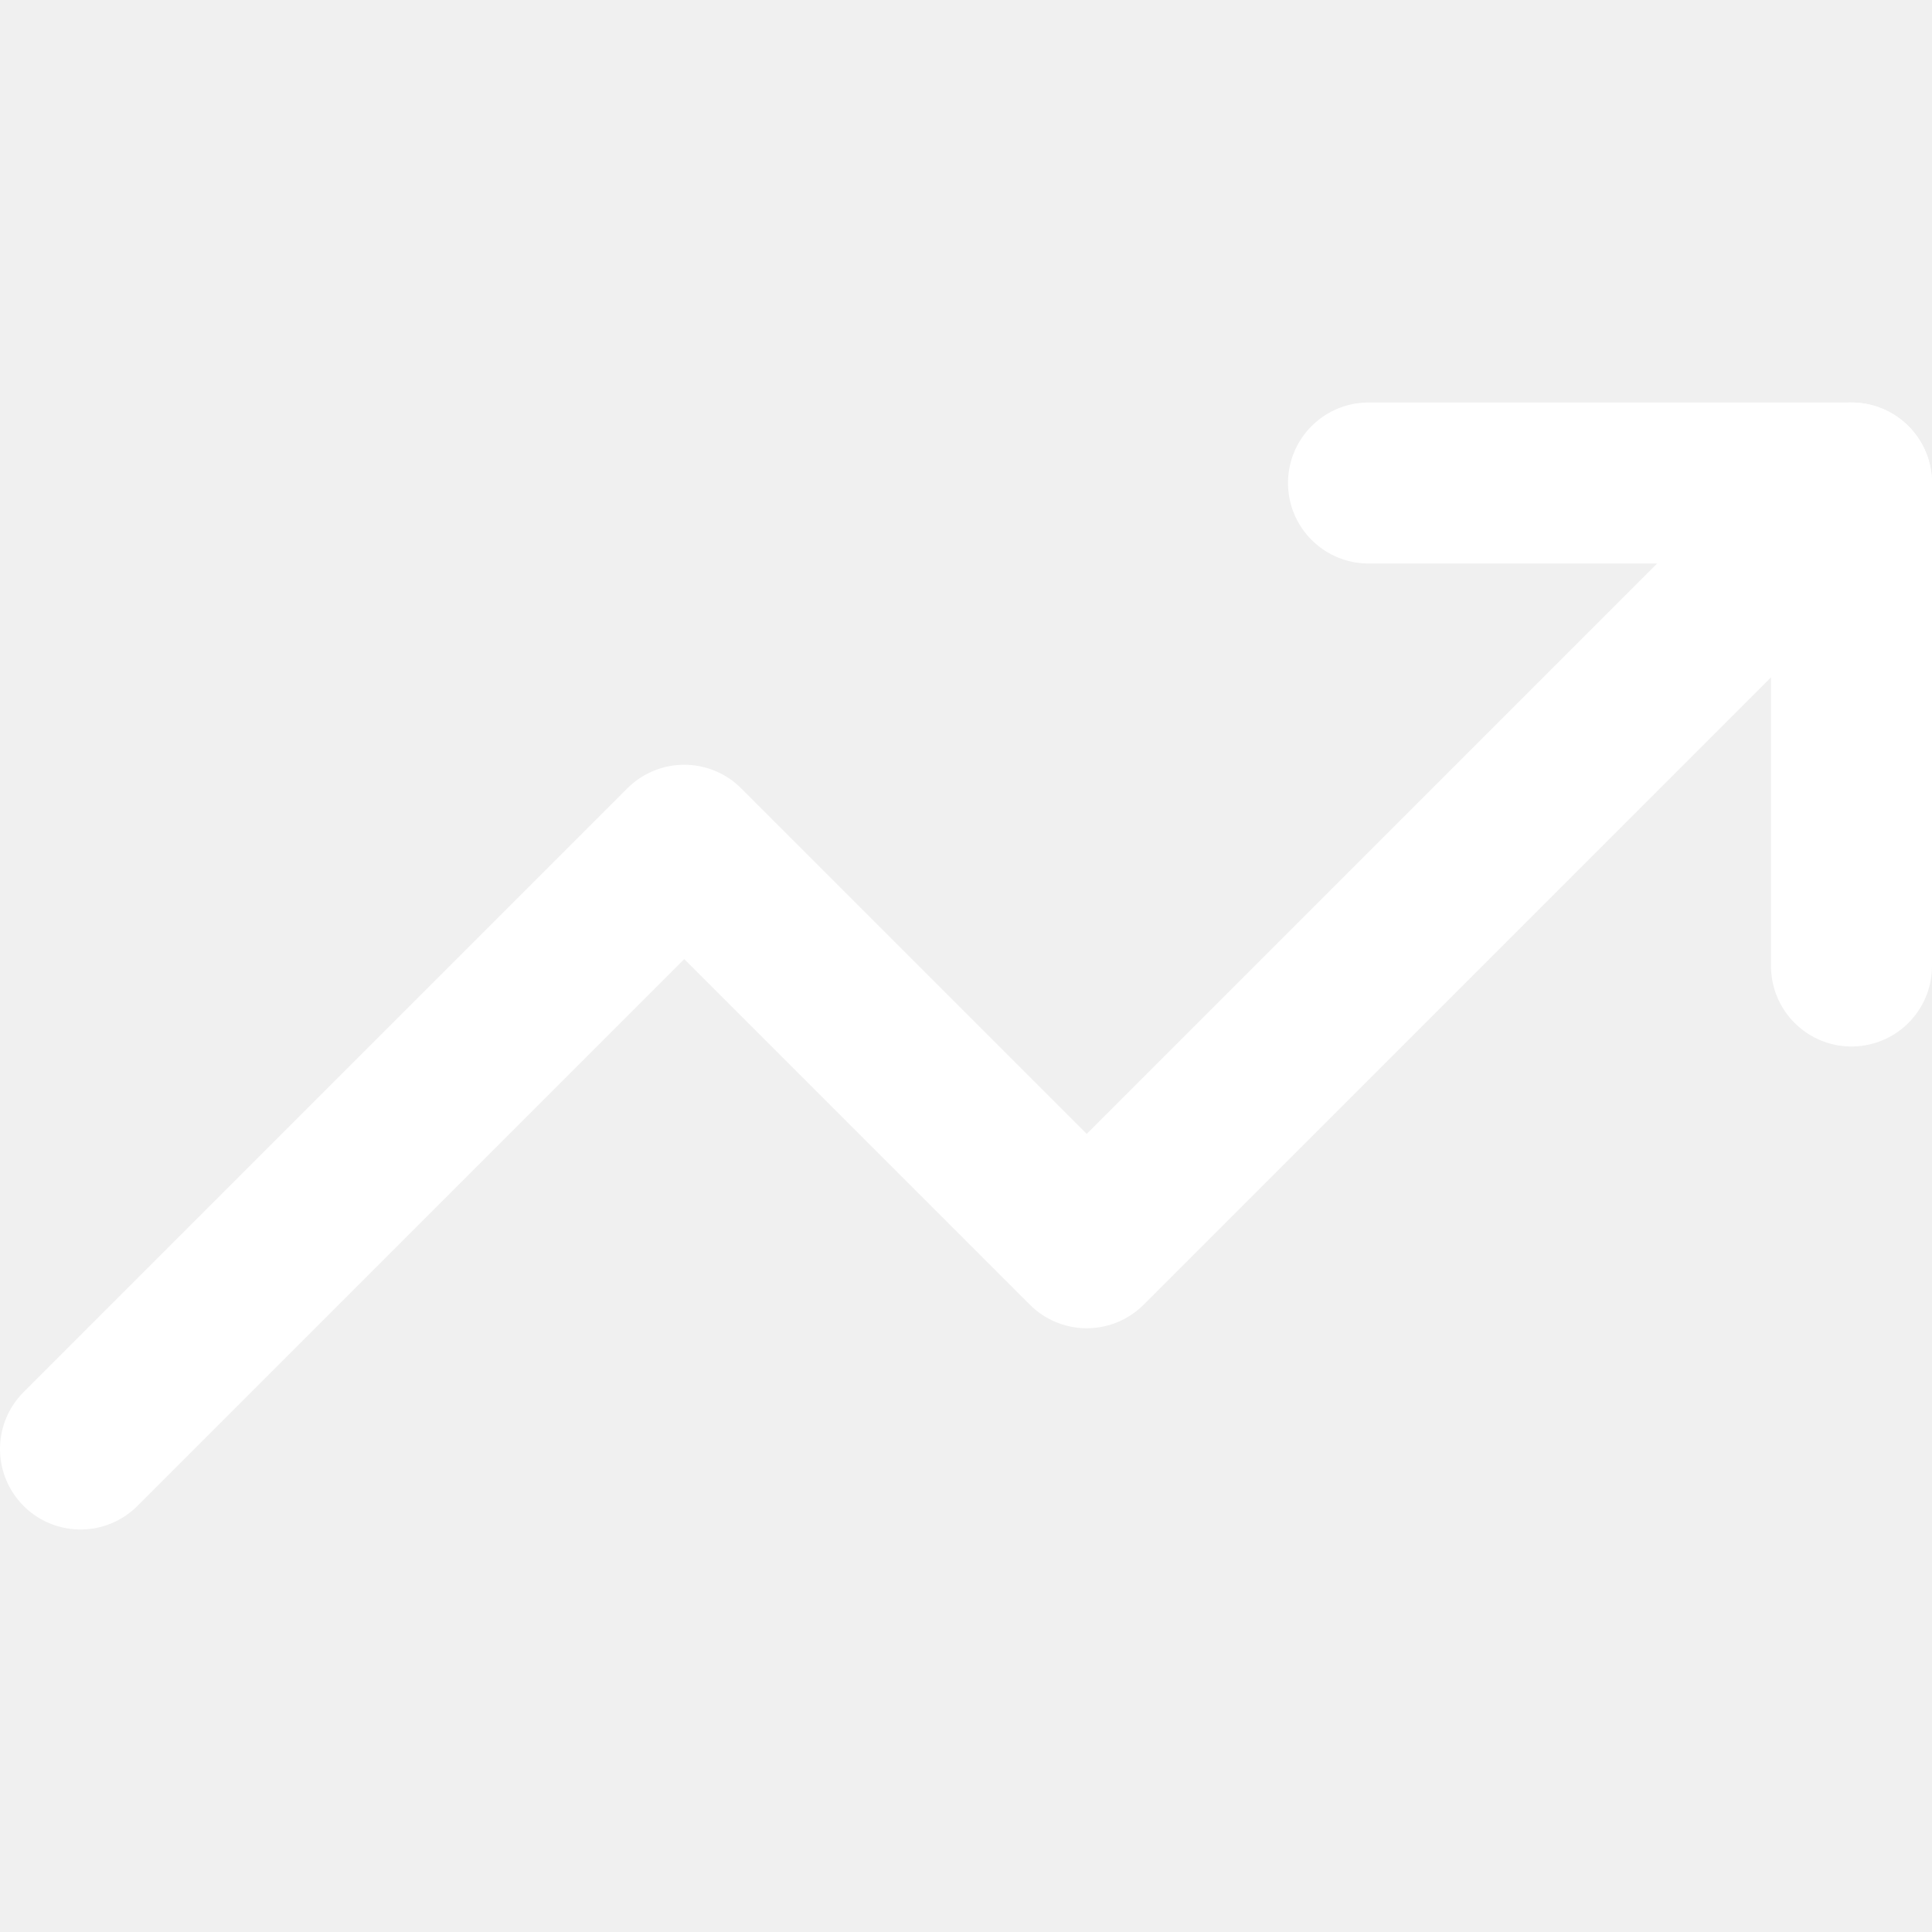
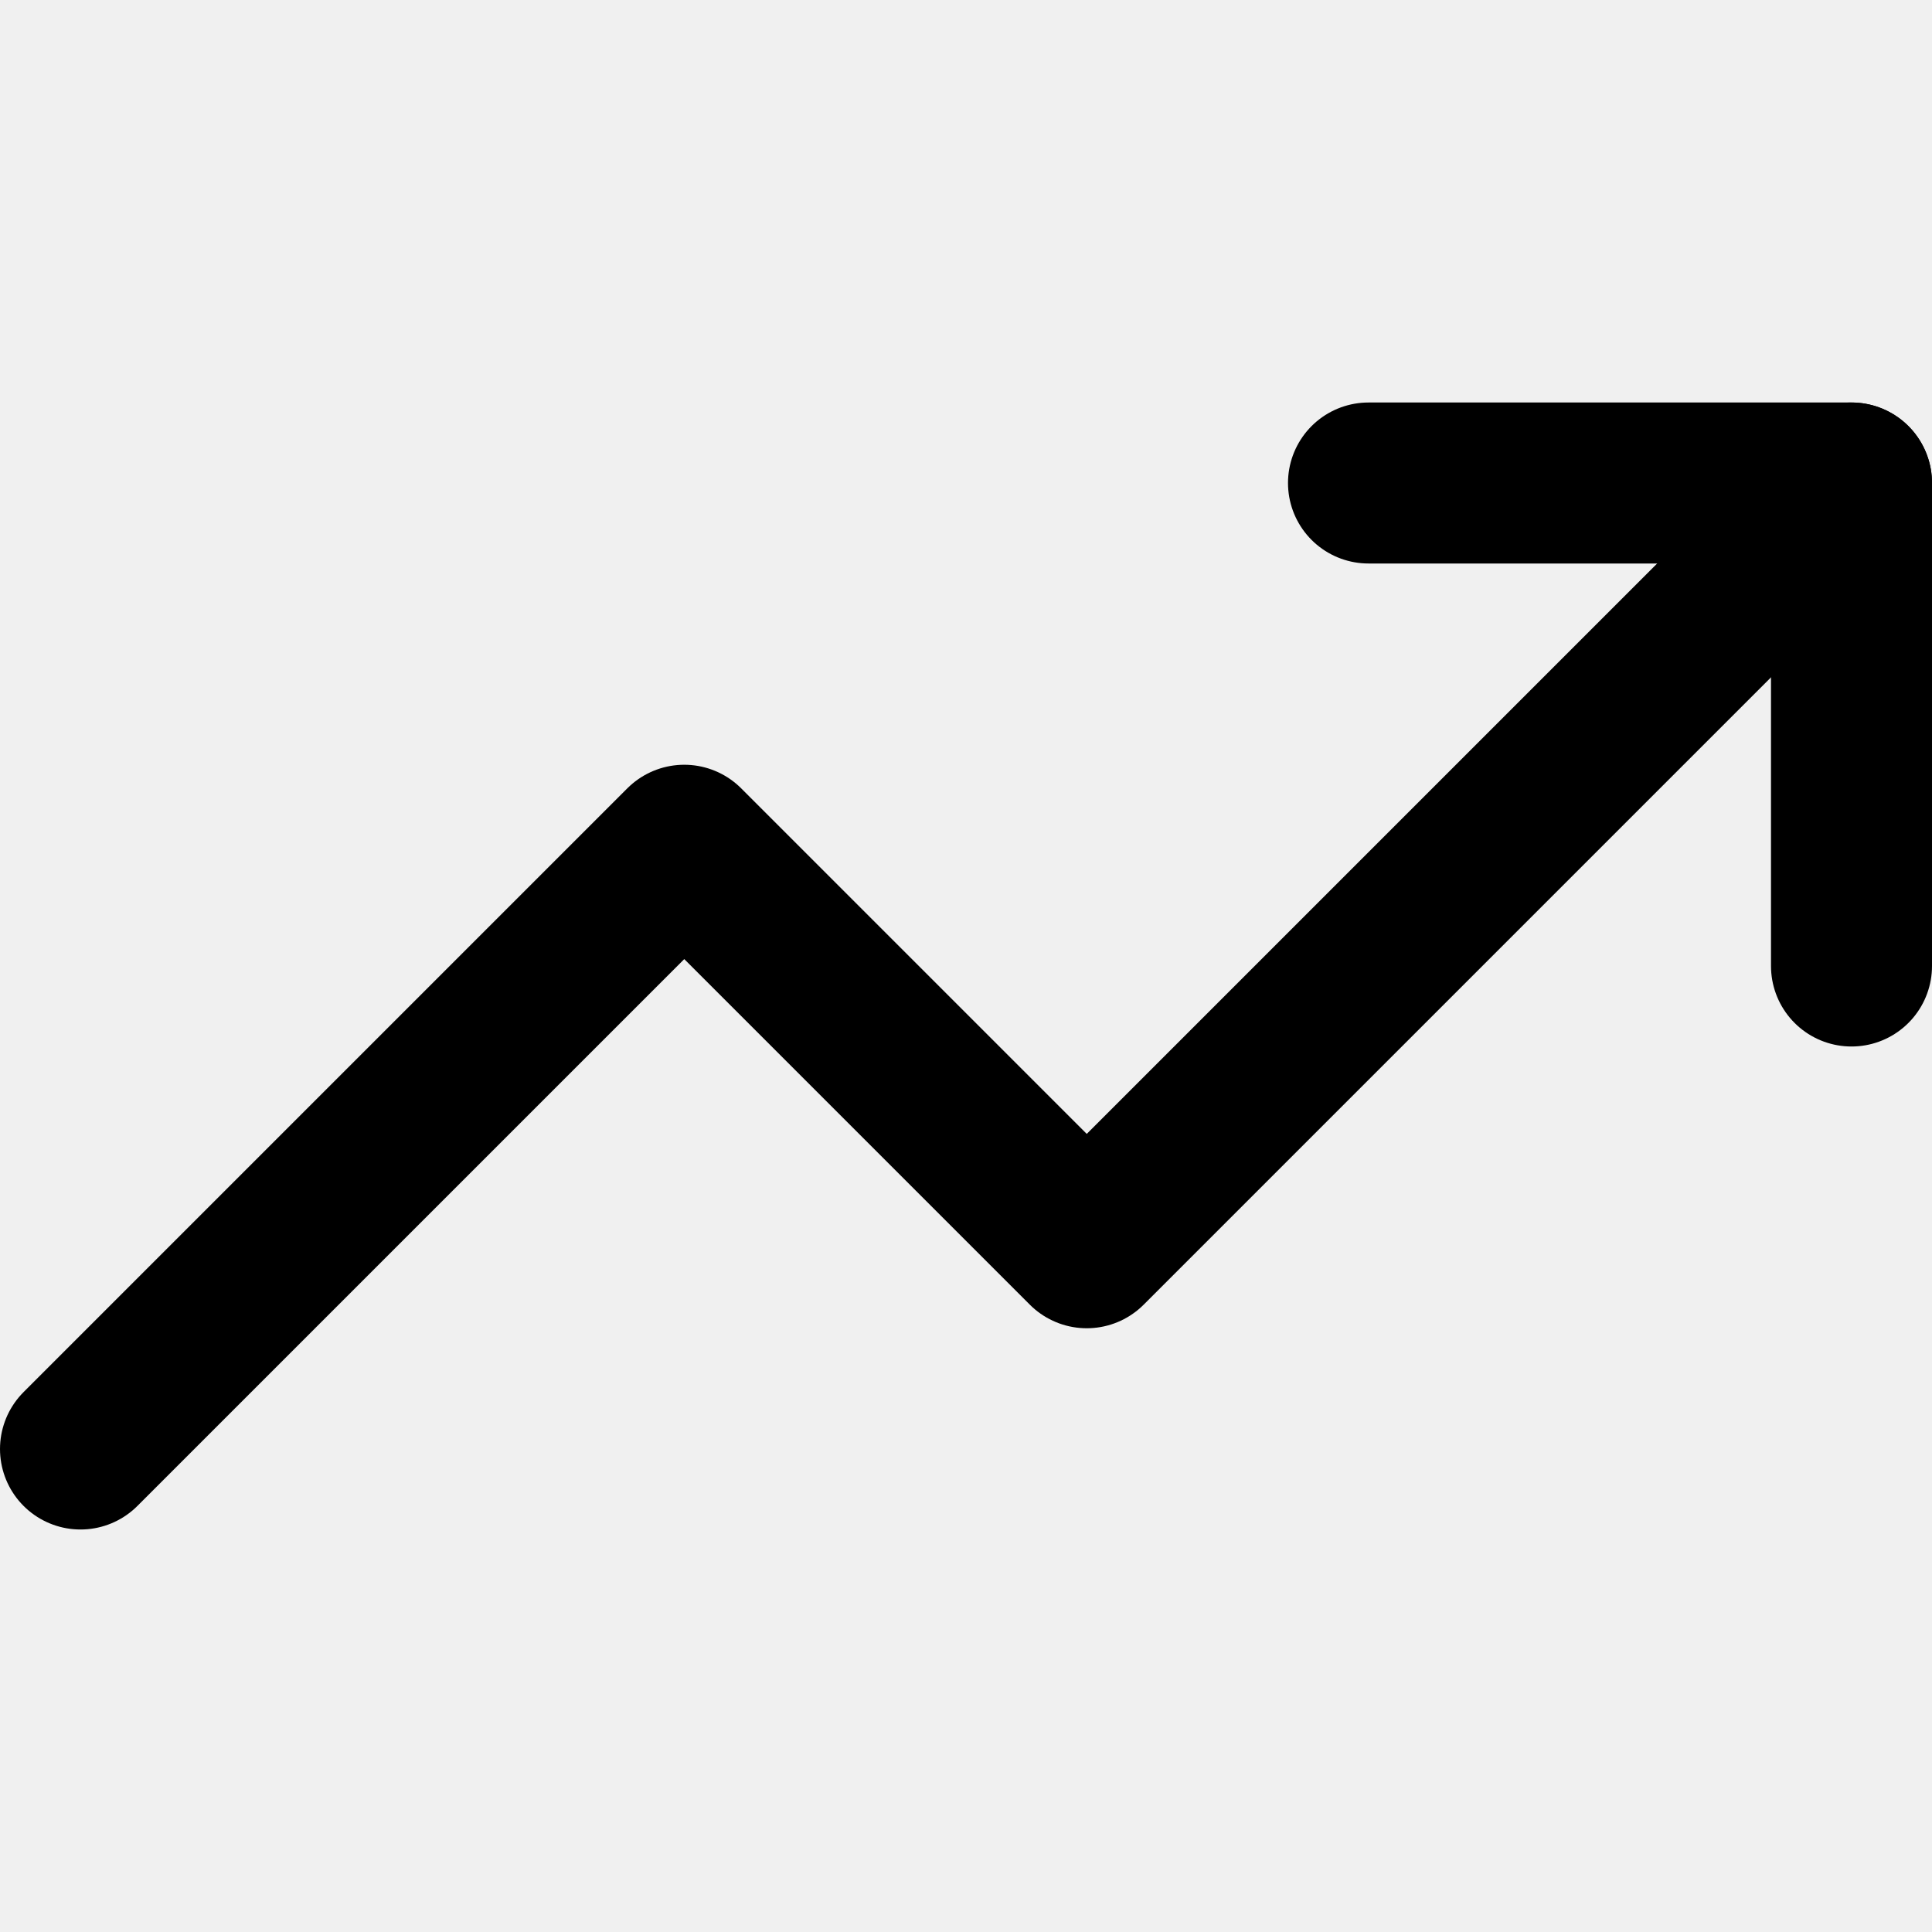
<svg xmlns="http://www.w3.org/2000/svg" width="48" height="48" viewBox="0 0 48 48" fill="none">
  <g id="trending-up">
-     <path id="Vector" d="M46 12L27 31L17 21L2 36" stroke="white" stroke-width="4" stroke-linecap="round" stroke-linejoin="round" />
-     <path id="Vector_2" d="M34 12H46V24" stroke="white" stroke-width="4" stroke-linecap="round" stroke-linejoin="round" />
+     <path id="Vector" d="M46 12L27 31L17 21L2 36" stroke="currentColor" stroke-width="4" stroke-linecap="round" stroke-linejoin="round" />
+     <path id="Vector_2" d="M34 12H46V24" stroke="currentColor" stroke-width="4" stroke-linecap="round" stroke-linejoin="round" />
  </g>
</svg>
